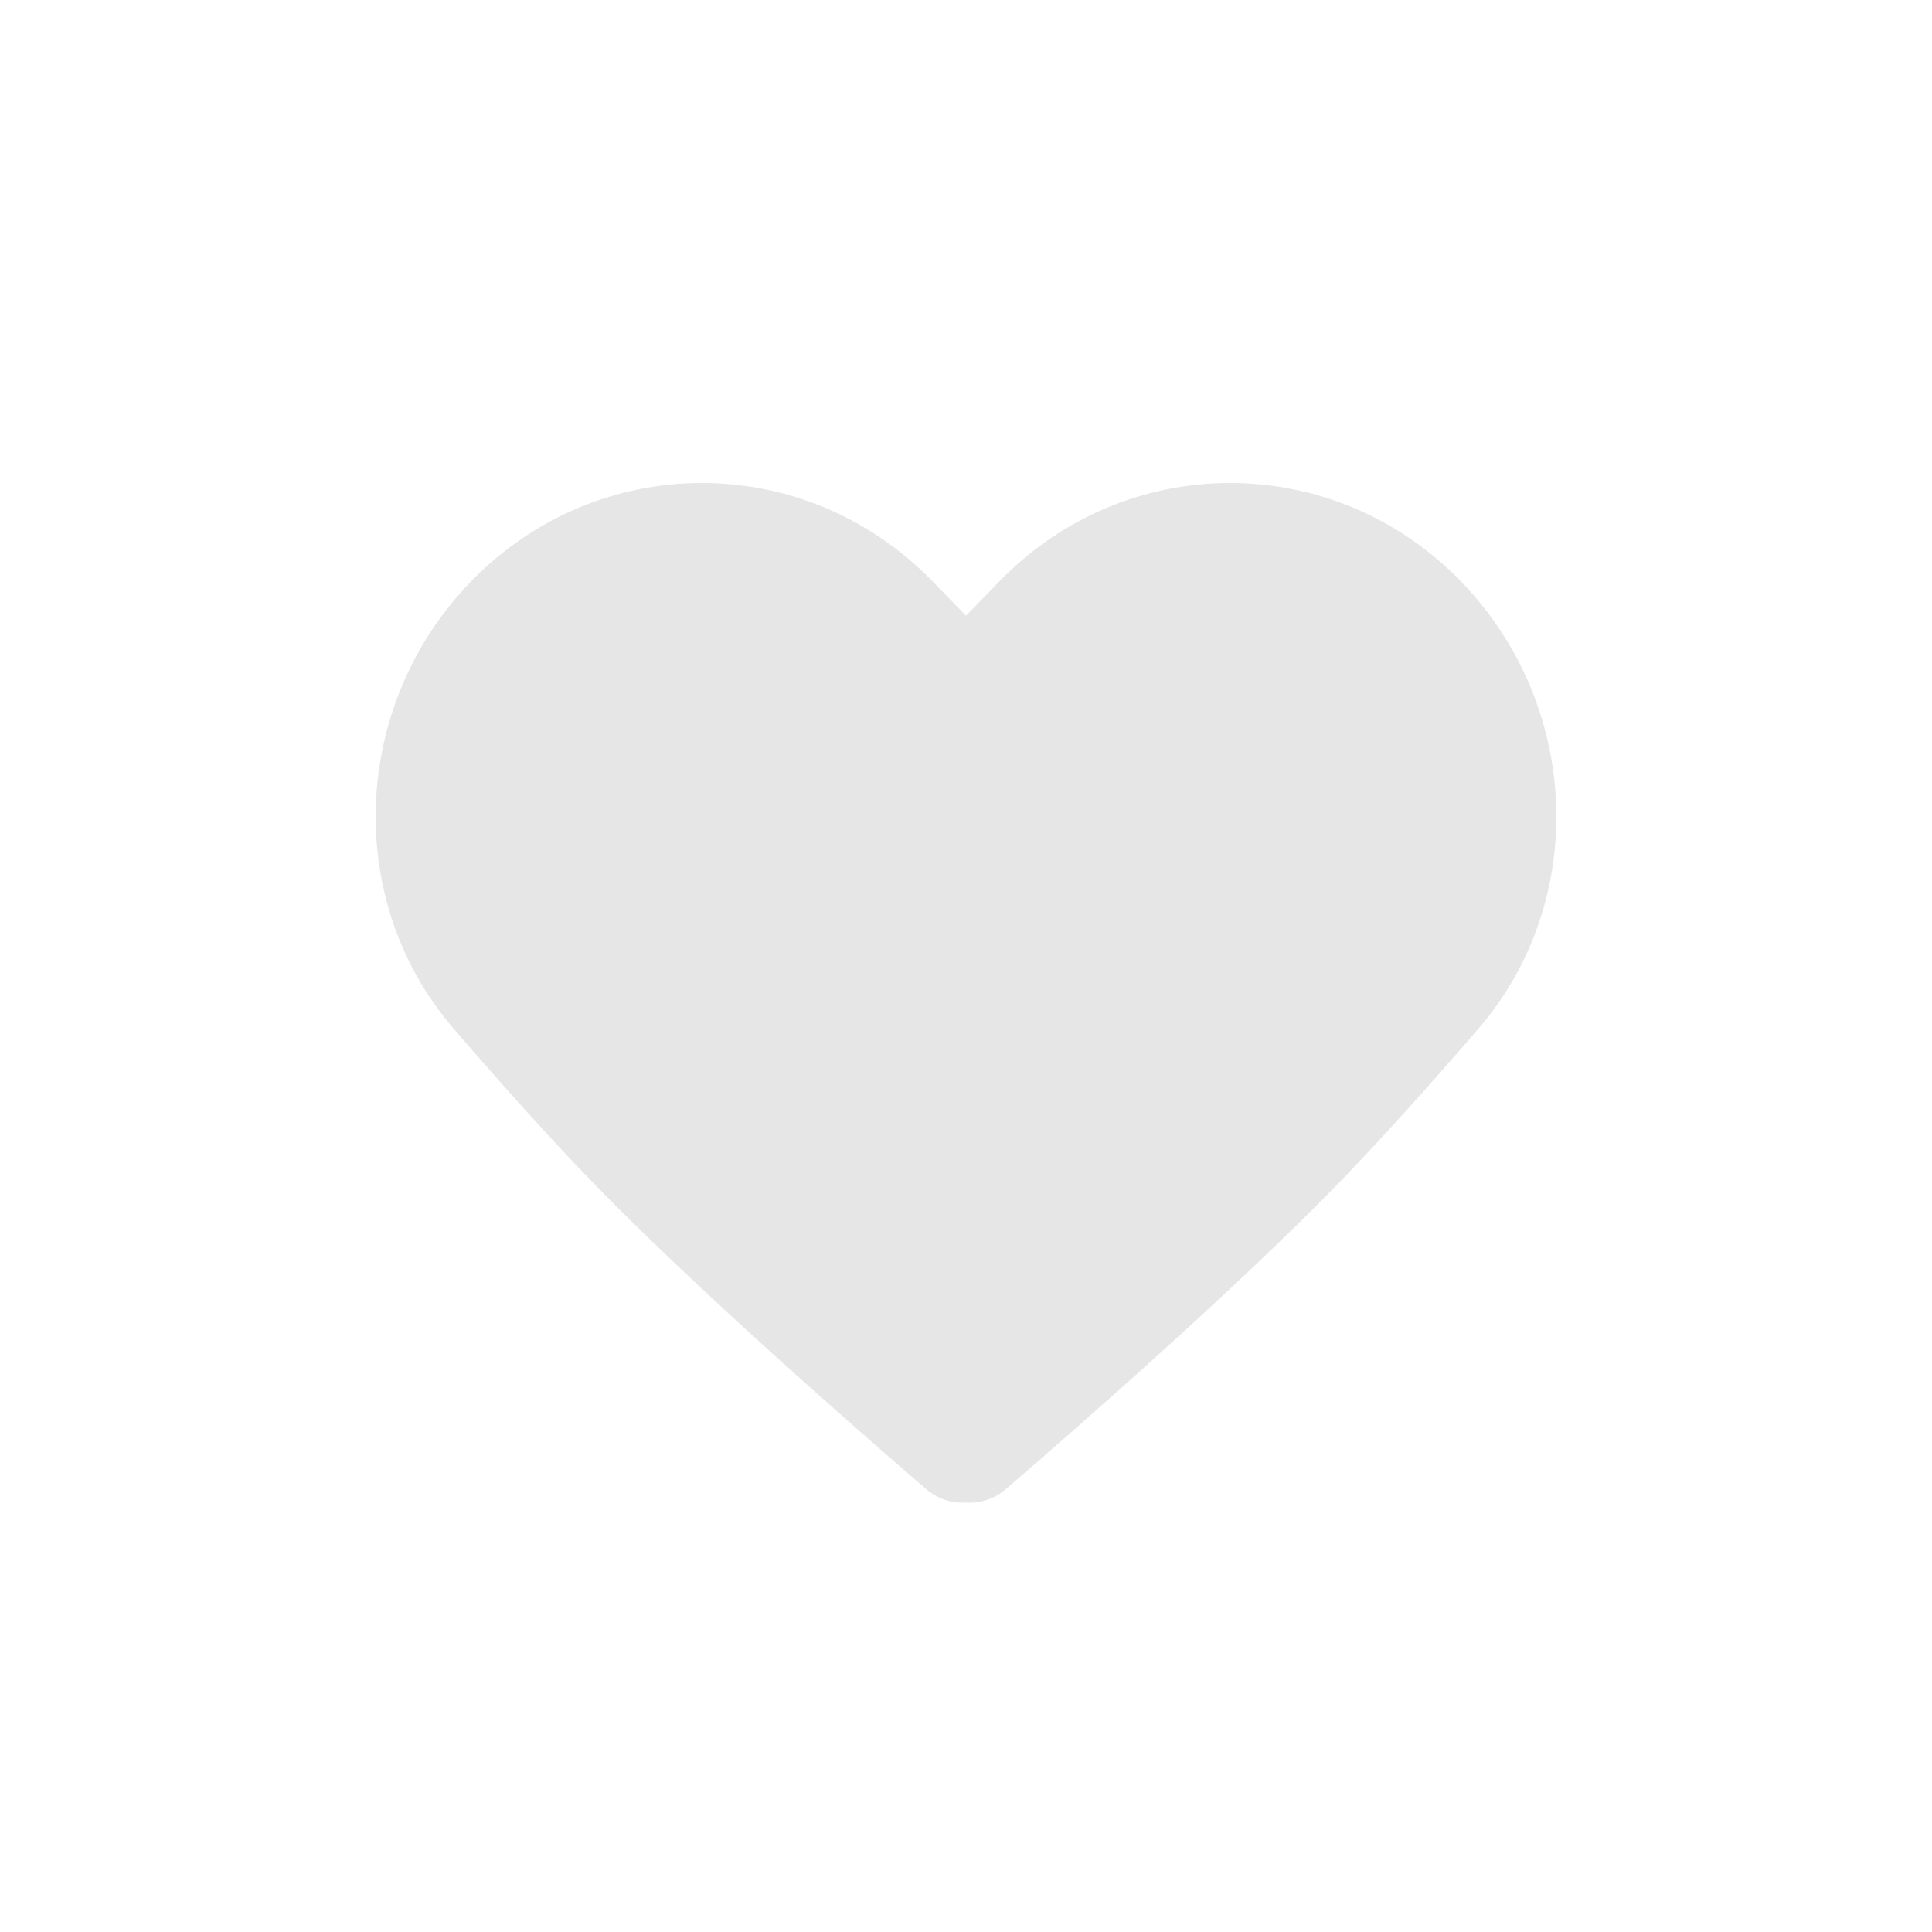
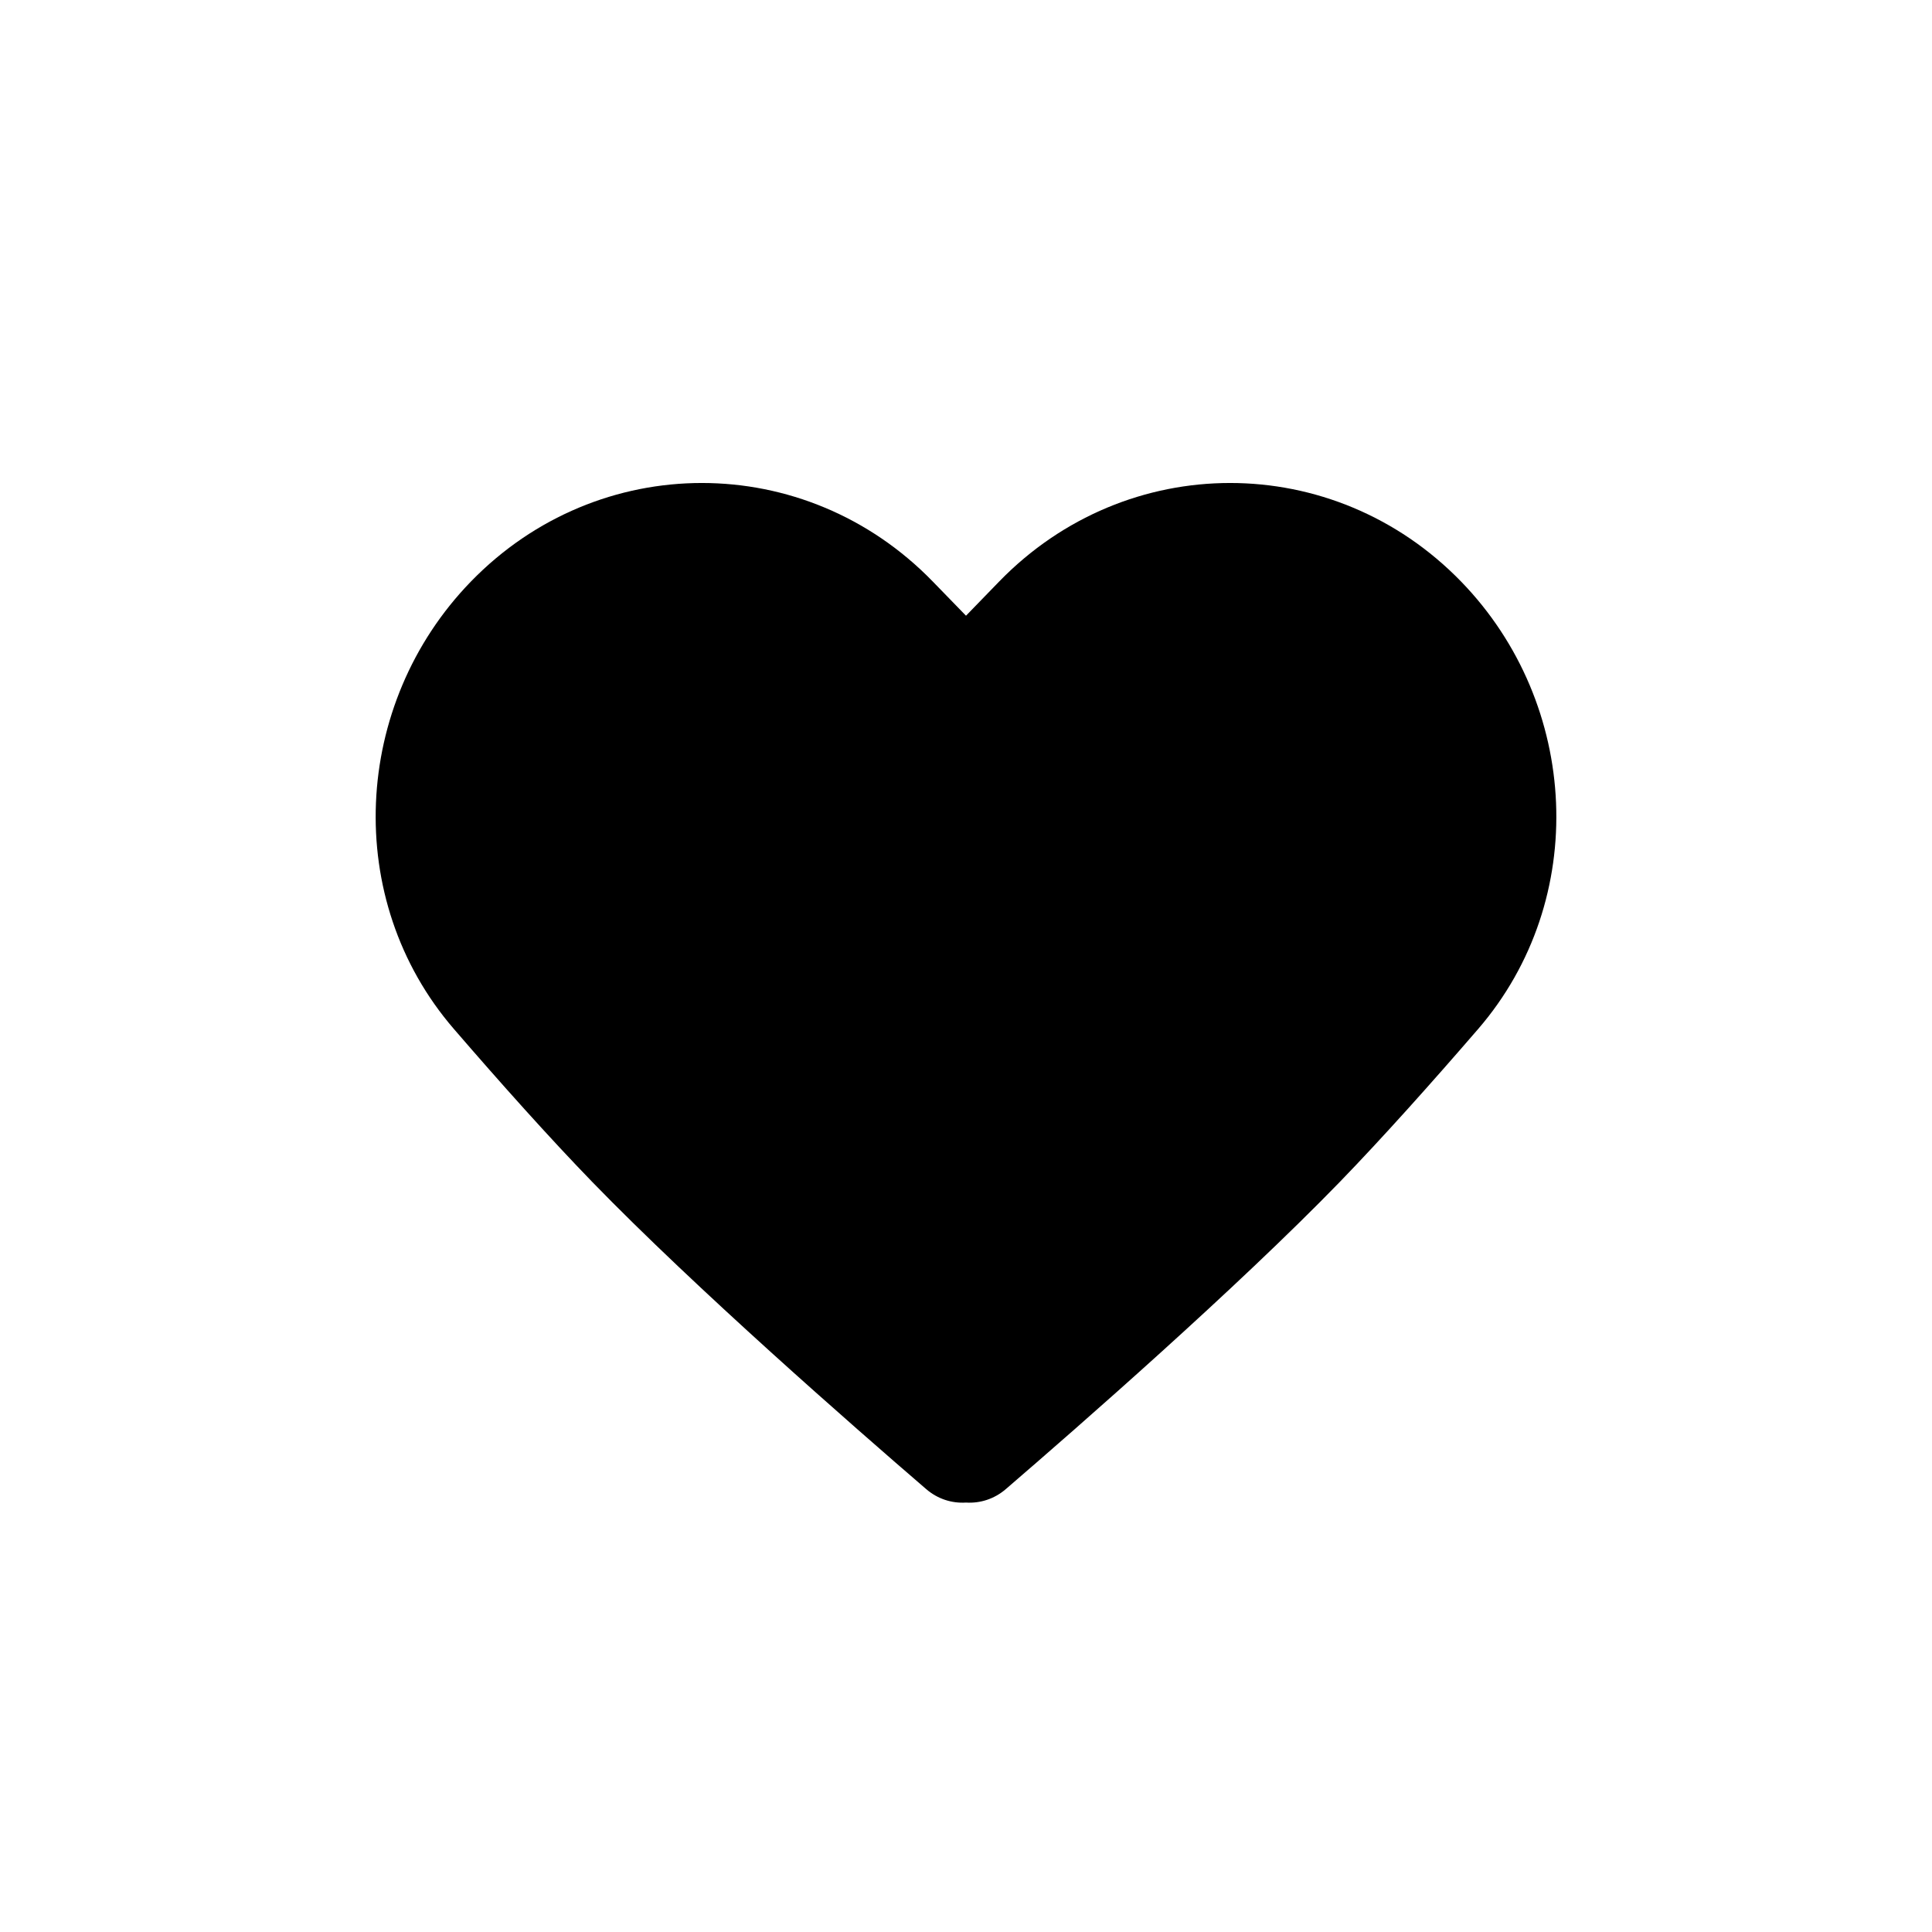
- <svg xmlns="http://www.w3.org/2000/svg" viewBox="0 0 36 36" fill="none">
+ <svg xmlns="http://www.w3.org/2000/svg" viewBox="0 0 36 36" fill="currentColor">
  <g id="ic/like">
-     <path id="Union" fill-rule="evenodd" clip-rule="evenodd" d="M8.773 10.838C6.561 13.118 6.377 16.764 8.457 19.173C9.324 20.178 10.233 21.196 11.04 22.028C12.959 24.005 15.897 26.576 17.259 27.748C17.474 27.933 17.739 28.015 18 27.998C18.26 28.015 18.526 27.933 18.741 27.748C20.103 26.576 23.041 24.006 24.96 22.029C25.767 21.196 26.676 20.178 27.544 19.173C29.623 16.764 29.439 13.118 27.227 10.838C24.849 8.387 20.994 8.387 18.616 10.838L18 11.473L17.383 10.838C15.006 8.387 11.151 8.387 8.773 10.838Z" fill="#E6E6E6" />
+     <path id="Union" fill-rule="evenodd" clip-rule="evenodd" d="M8.773 10.838C6.561 13.118 6.377 16.764 8.457 19.173C9.324 20.178 10.233 21.196 11.04 22.028C12.959 24.005 15.897 26.576 17.259 27.748C17.474 27.933 17.739 28.015 18 27.998C18.26 28.015 18.526 27.933 18.741 27.748C20.103 26.576 23.041 24.006 24.96 22.029C25.767 21.196 26.676 20.178 27.544 19.173C29.623 16.764 29.439 13.118 27.227 10.838C24.849 8.387 20.994 8.387 18.616 10.838L18 11.473L17.383 10.838C15.006 8.387 11.151 8.387 8.773 10.838Z" fill="currentColor" />
  </g>
</svg>
